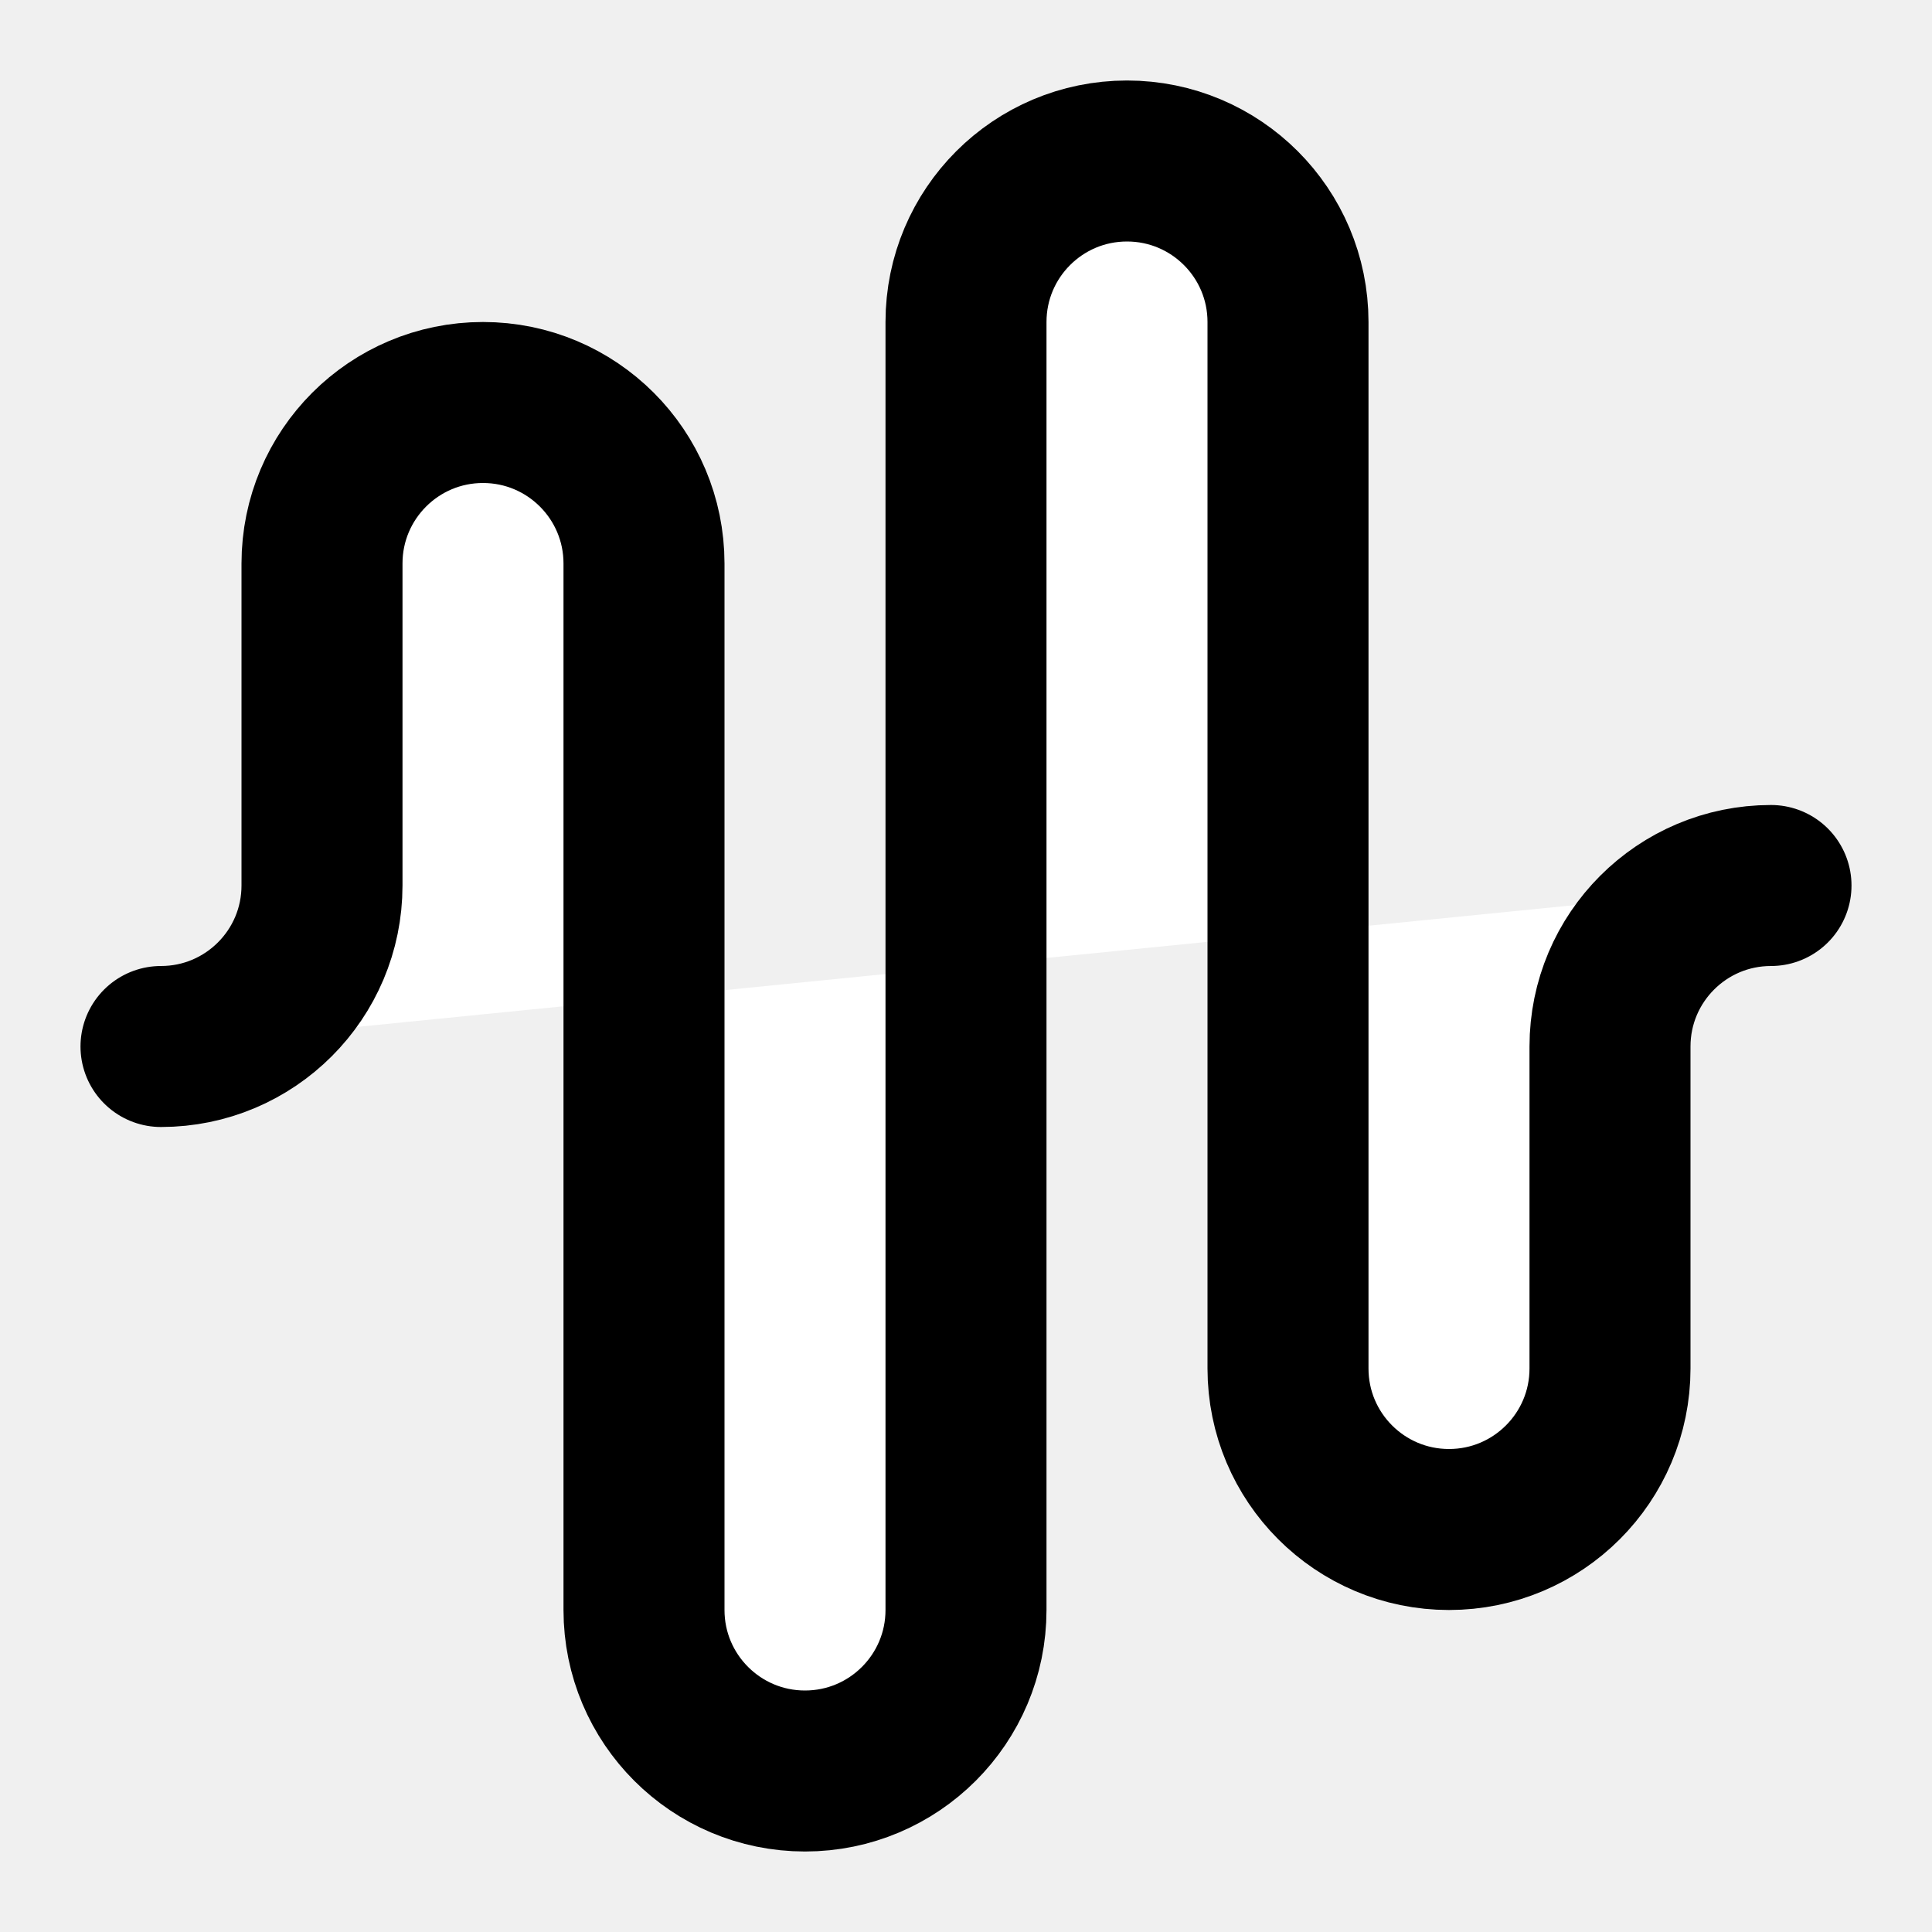
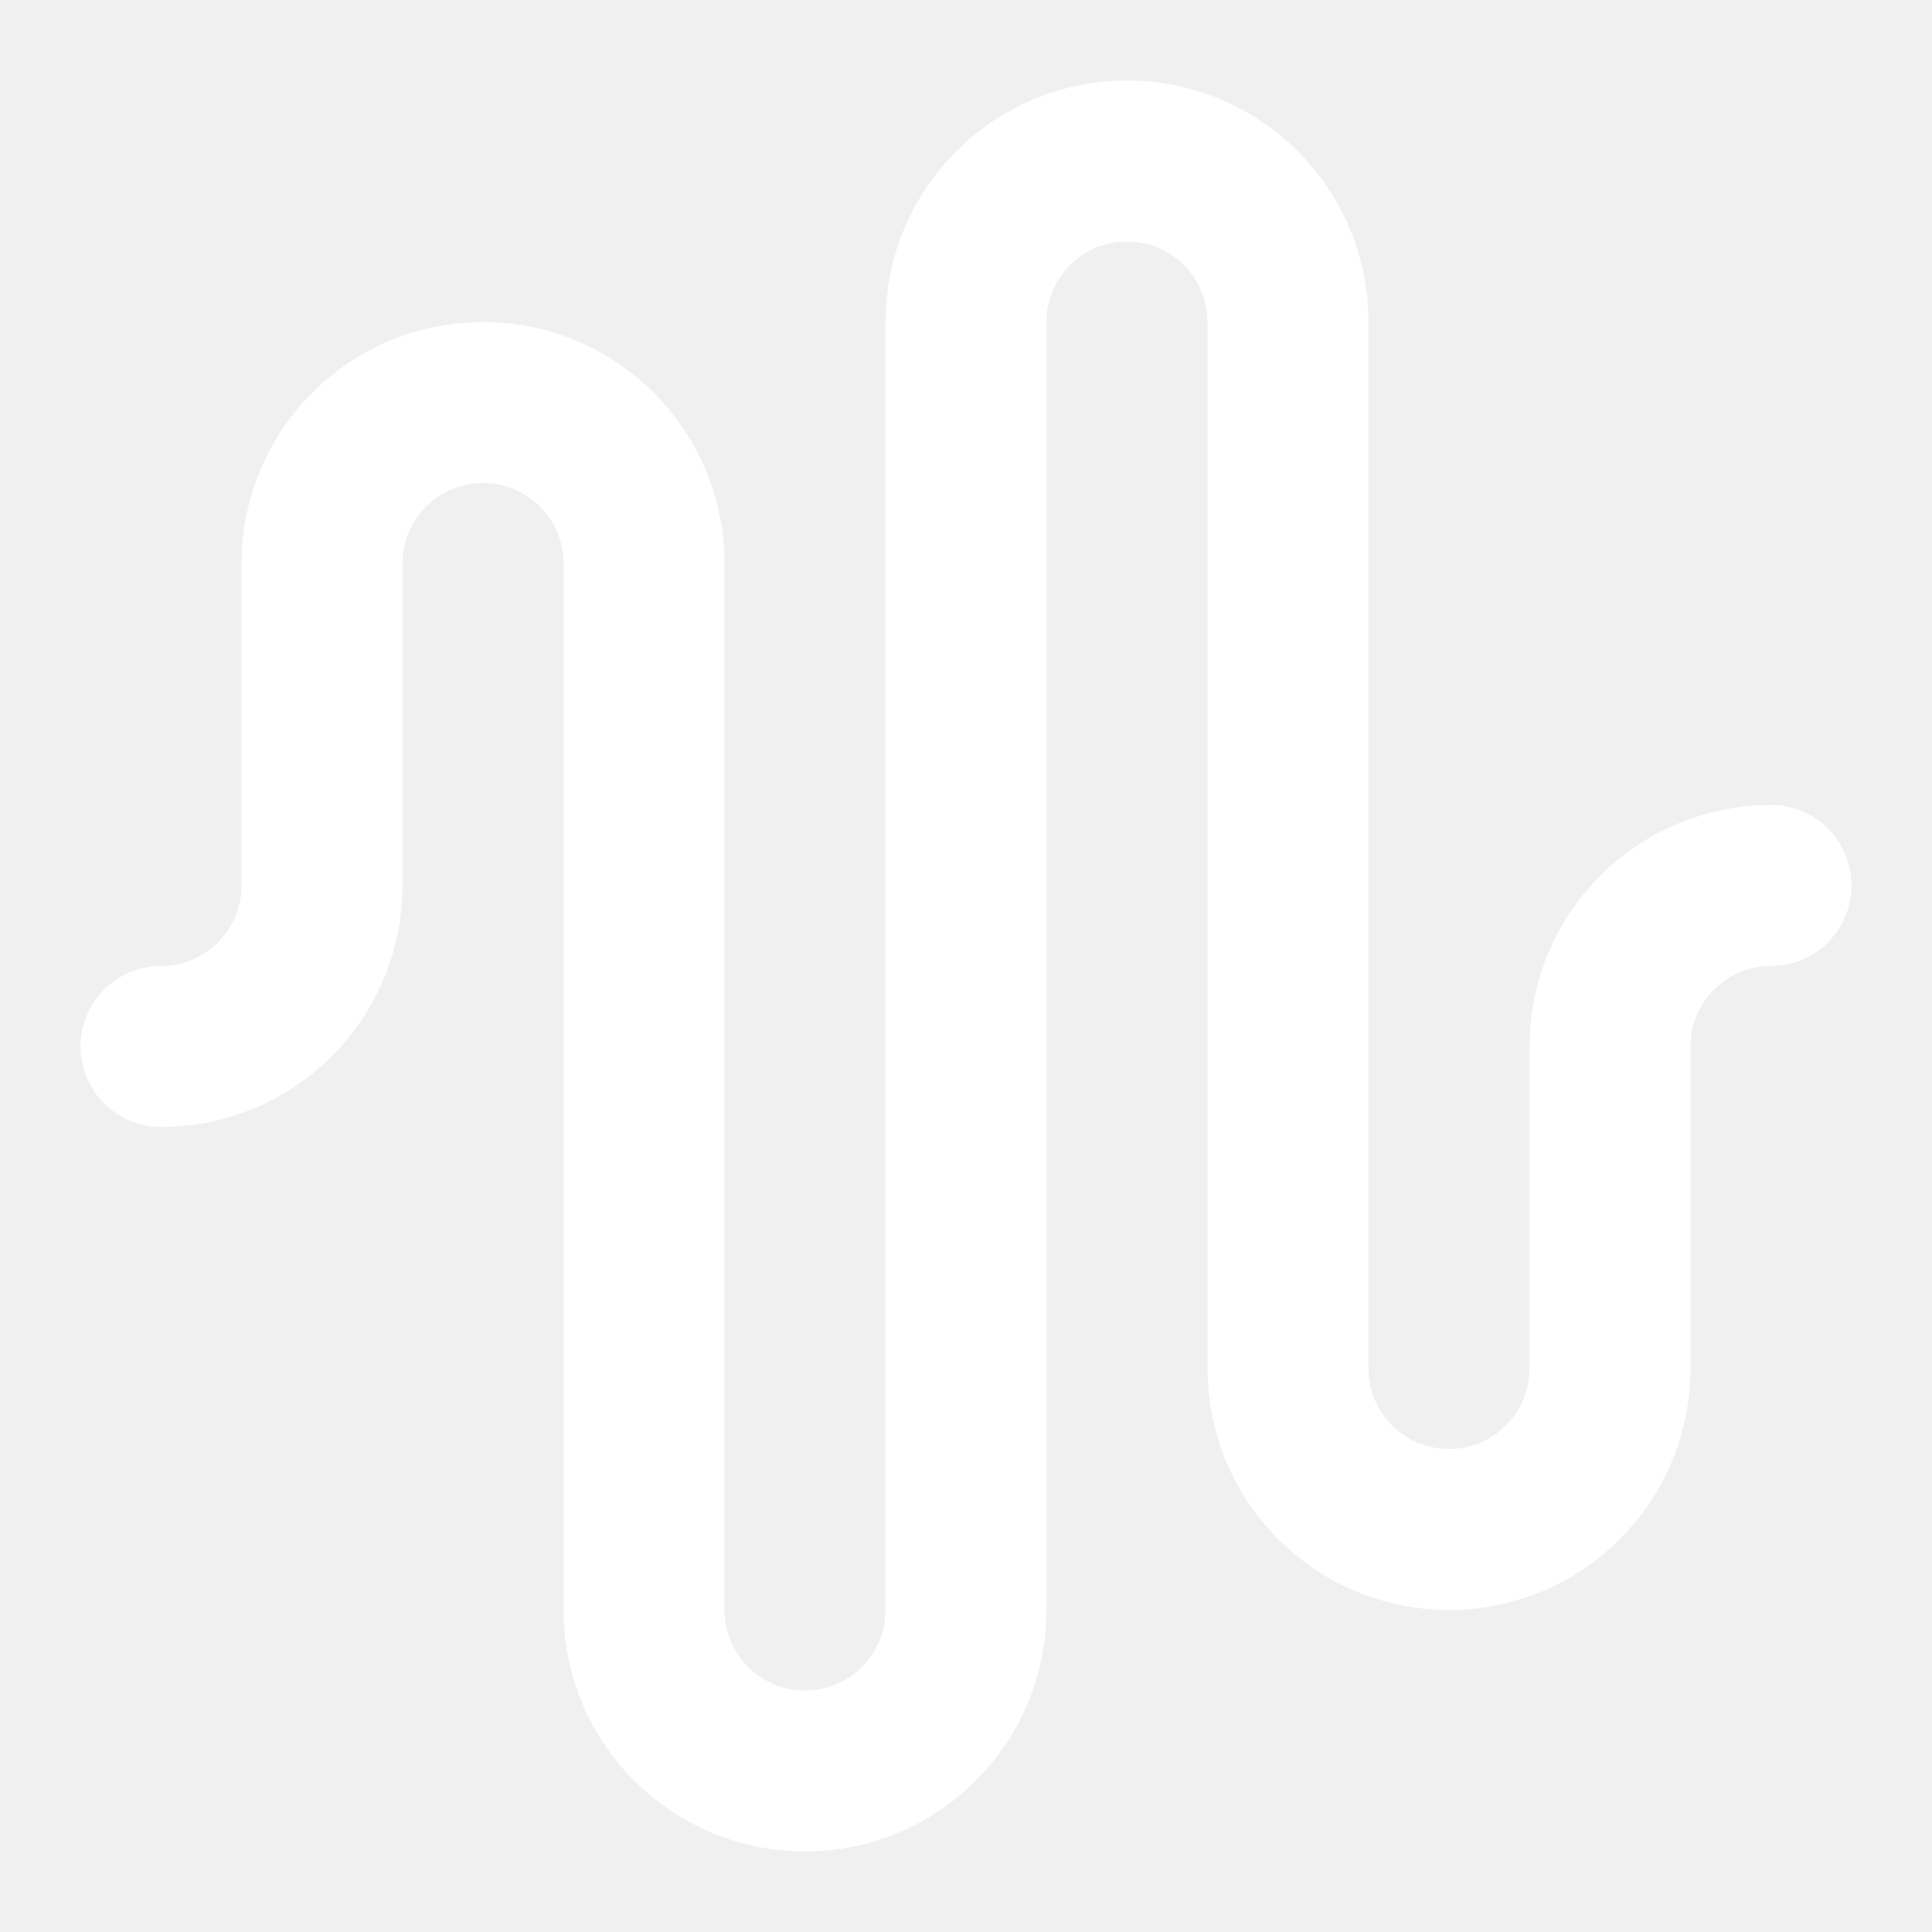
- <svg xmlns="http://www.w3.org/2000/svg" width="24" height="24" viewBox="0 0 24 24" fill="white" stroke="currentColor" stroke-width="2" stroke-linecap="round" stroke-linejoin="round" class="lucide lucide-audio-waveform">
+ <svg xmlns="http://www.w3.org/2000/svg" width="24" height="24" viewBox="0 0 24 24" fill="none" stroke="white" stroke-width="2" stroke-linecap="round" stroke-linejoin="round" class="lucide lucide-audio-waveform">
  <path d="M2 13a2 2 0 0 0 2-2V7a2 2 0 0 1 4 0v13a2 2 0 0 0 4 0V4a2 2 0 0 1 4 0v13a2 2 0 0 0 4 0v-4a2 2 0 0 1 2-2" />
</svg>
